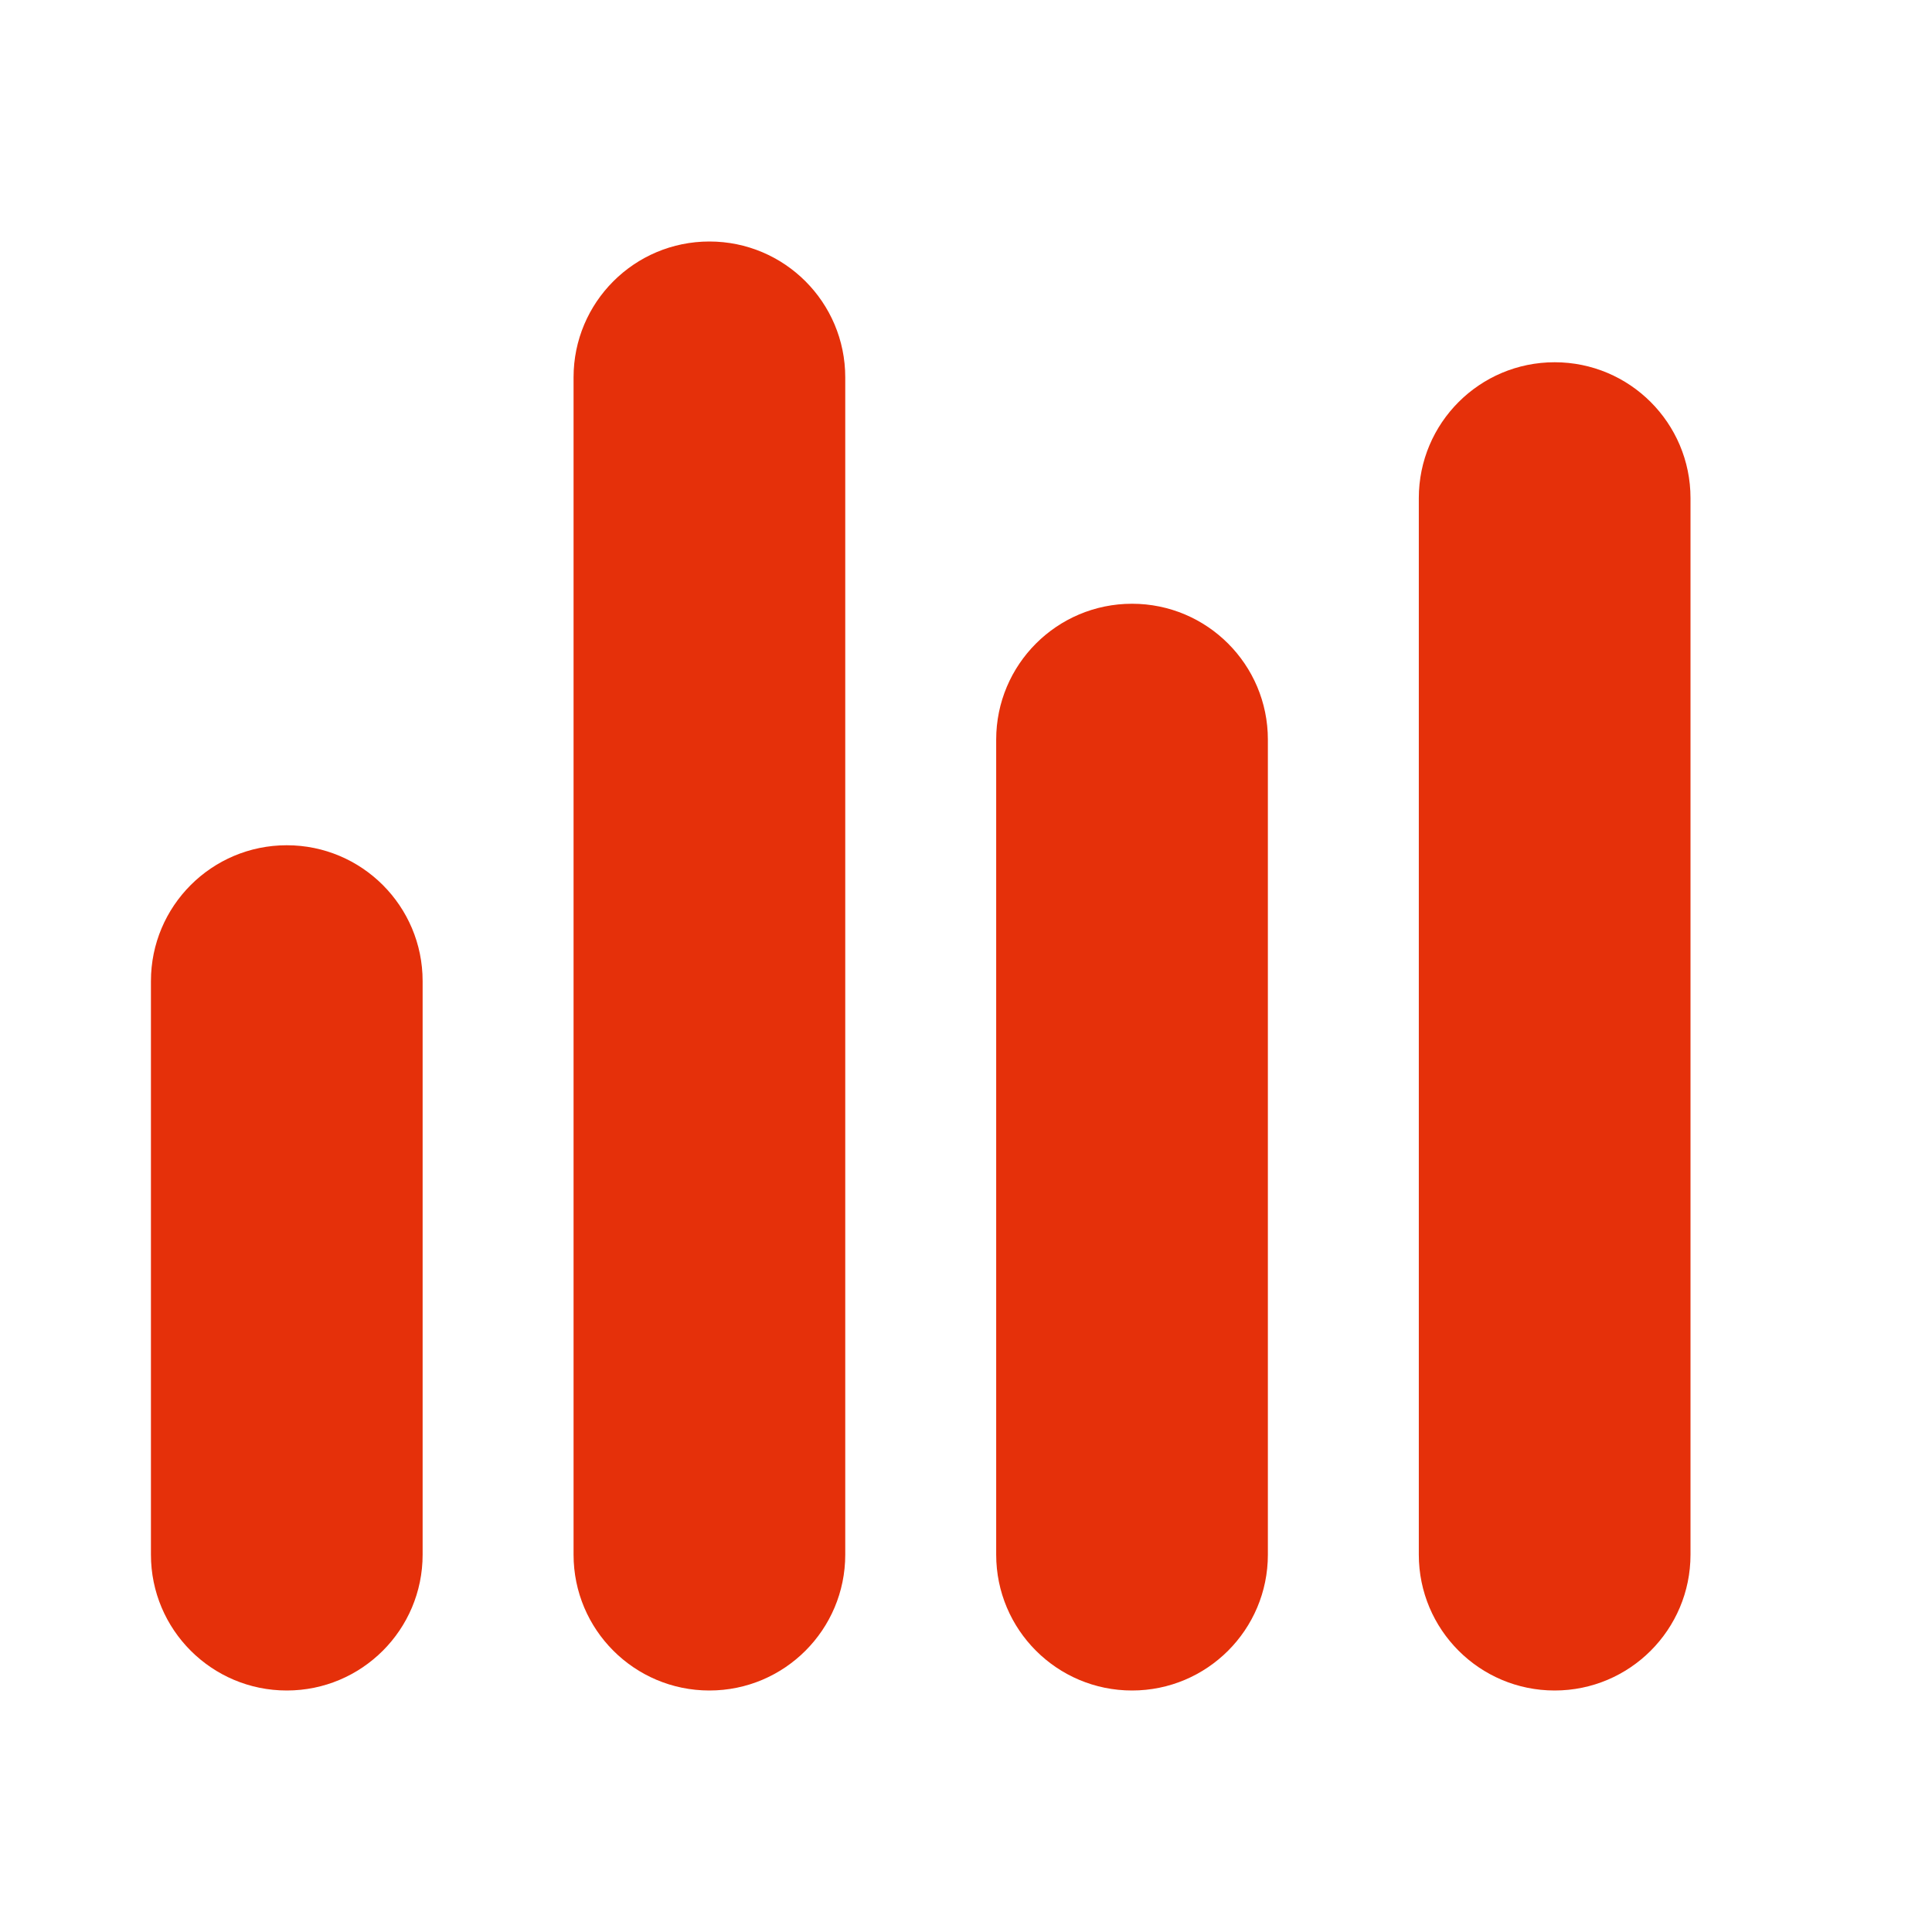
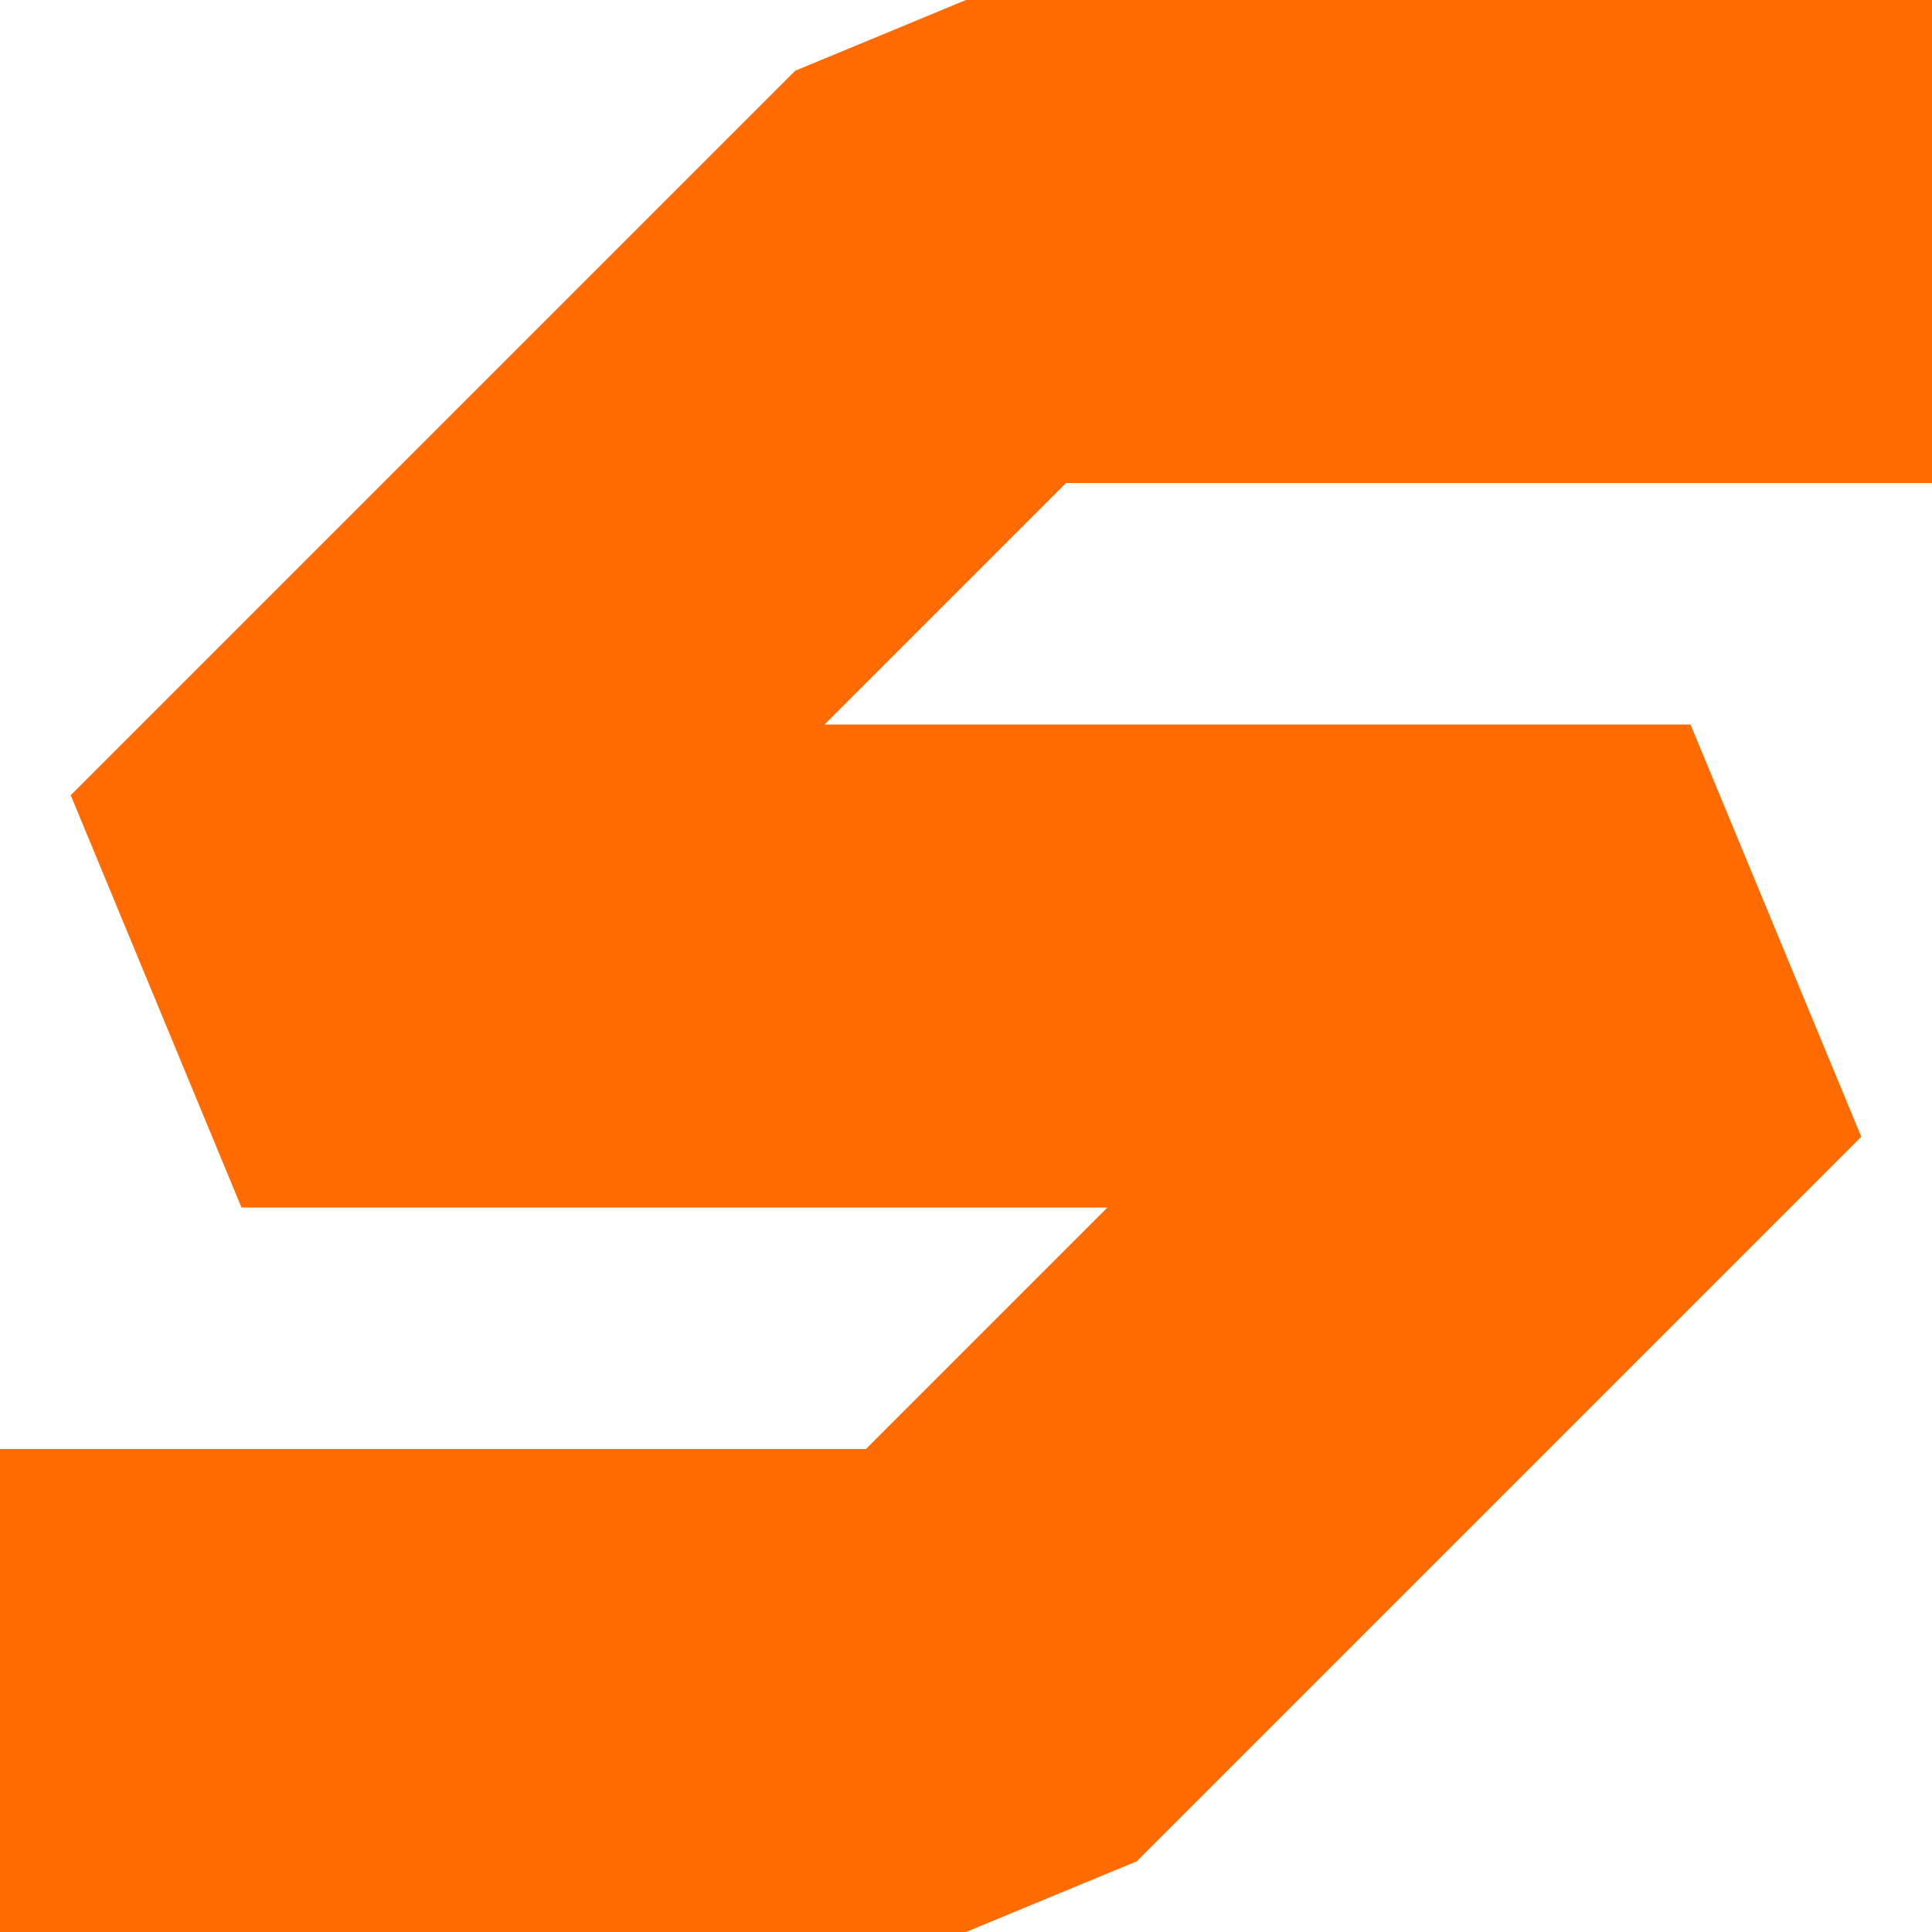
- <svg xmlns="http://www.w3.org/2000/svg" width="32" height="32" viewBox="0 0 32 32" fill="none">
-   <rect x="2.5" y="14" width="4.5" height="14" rx="2.25" fill="#E5300A" />
-   <rect x="9.5" y="4" width="4.5" height="24" rx="2.25" fill="#E5300A" />
-   <rect x="16.5" y="10" width="4.5" height="18" rx="2.25" fill="#E5300A" />
-   <rect x="23.5" y="6" width="4.5" height="22" rx="2.25" fill="#E5300A" />
+ <svg xmlns="http://www.w3.org/2000/svg" width="64" height="64" viewBox="0 0 64 64" fill="none">
+   <path d="M 64 8 L 32 8 L 8 32 L 56 32 L 32 56 L 0 56" stroke="#FF6B00" stroke-width="16" fill="none" stroke-linecap="butt" stroke-linejoin="bevel" />
</svg>
